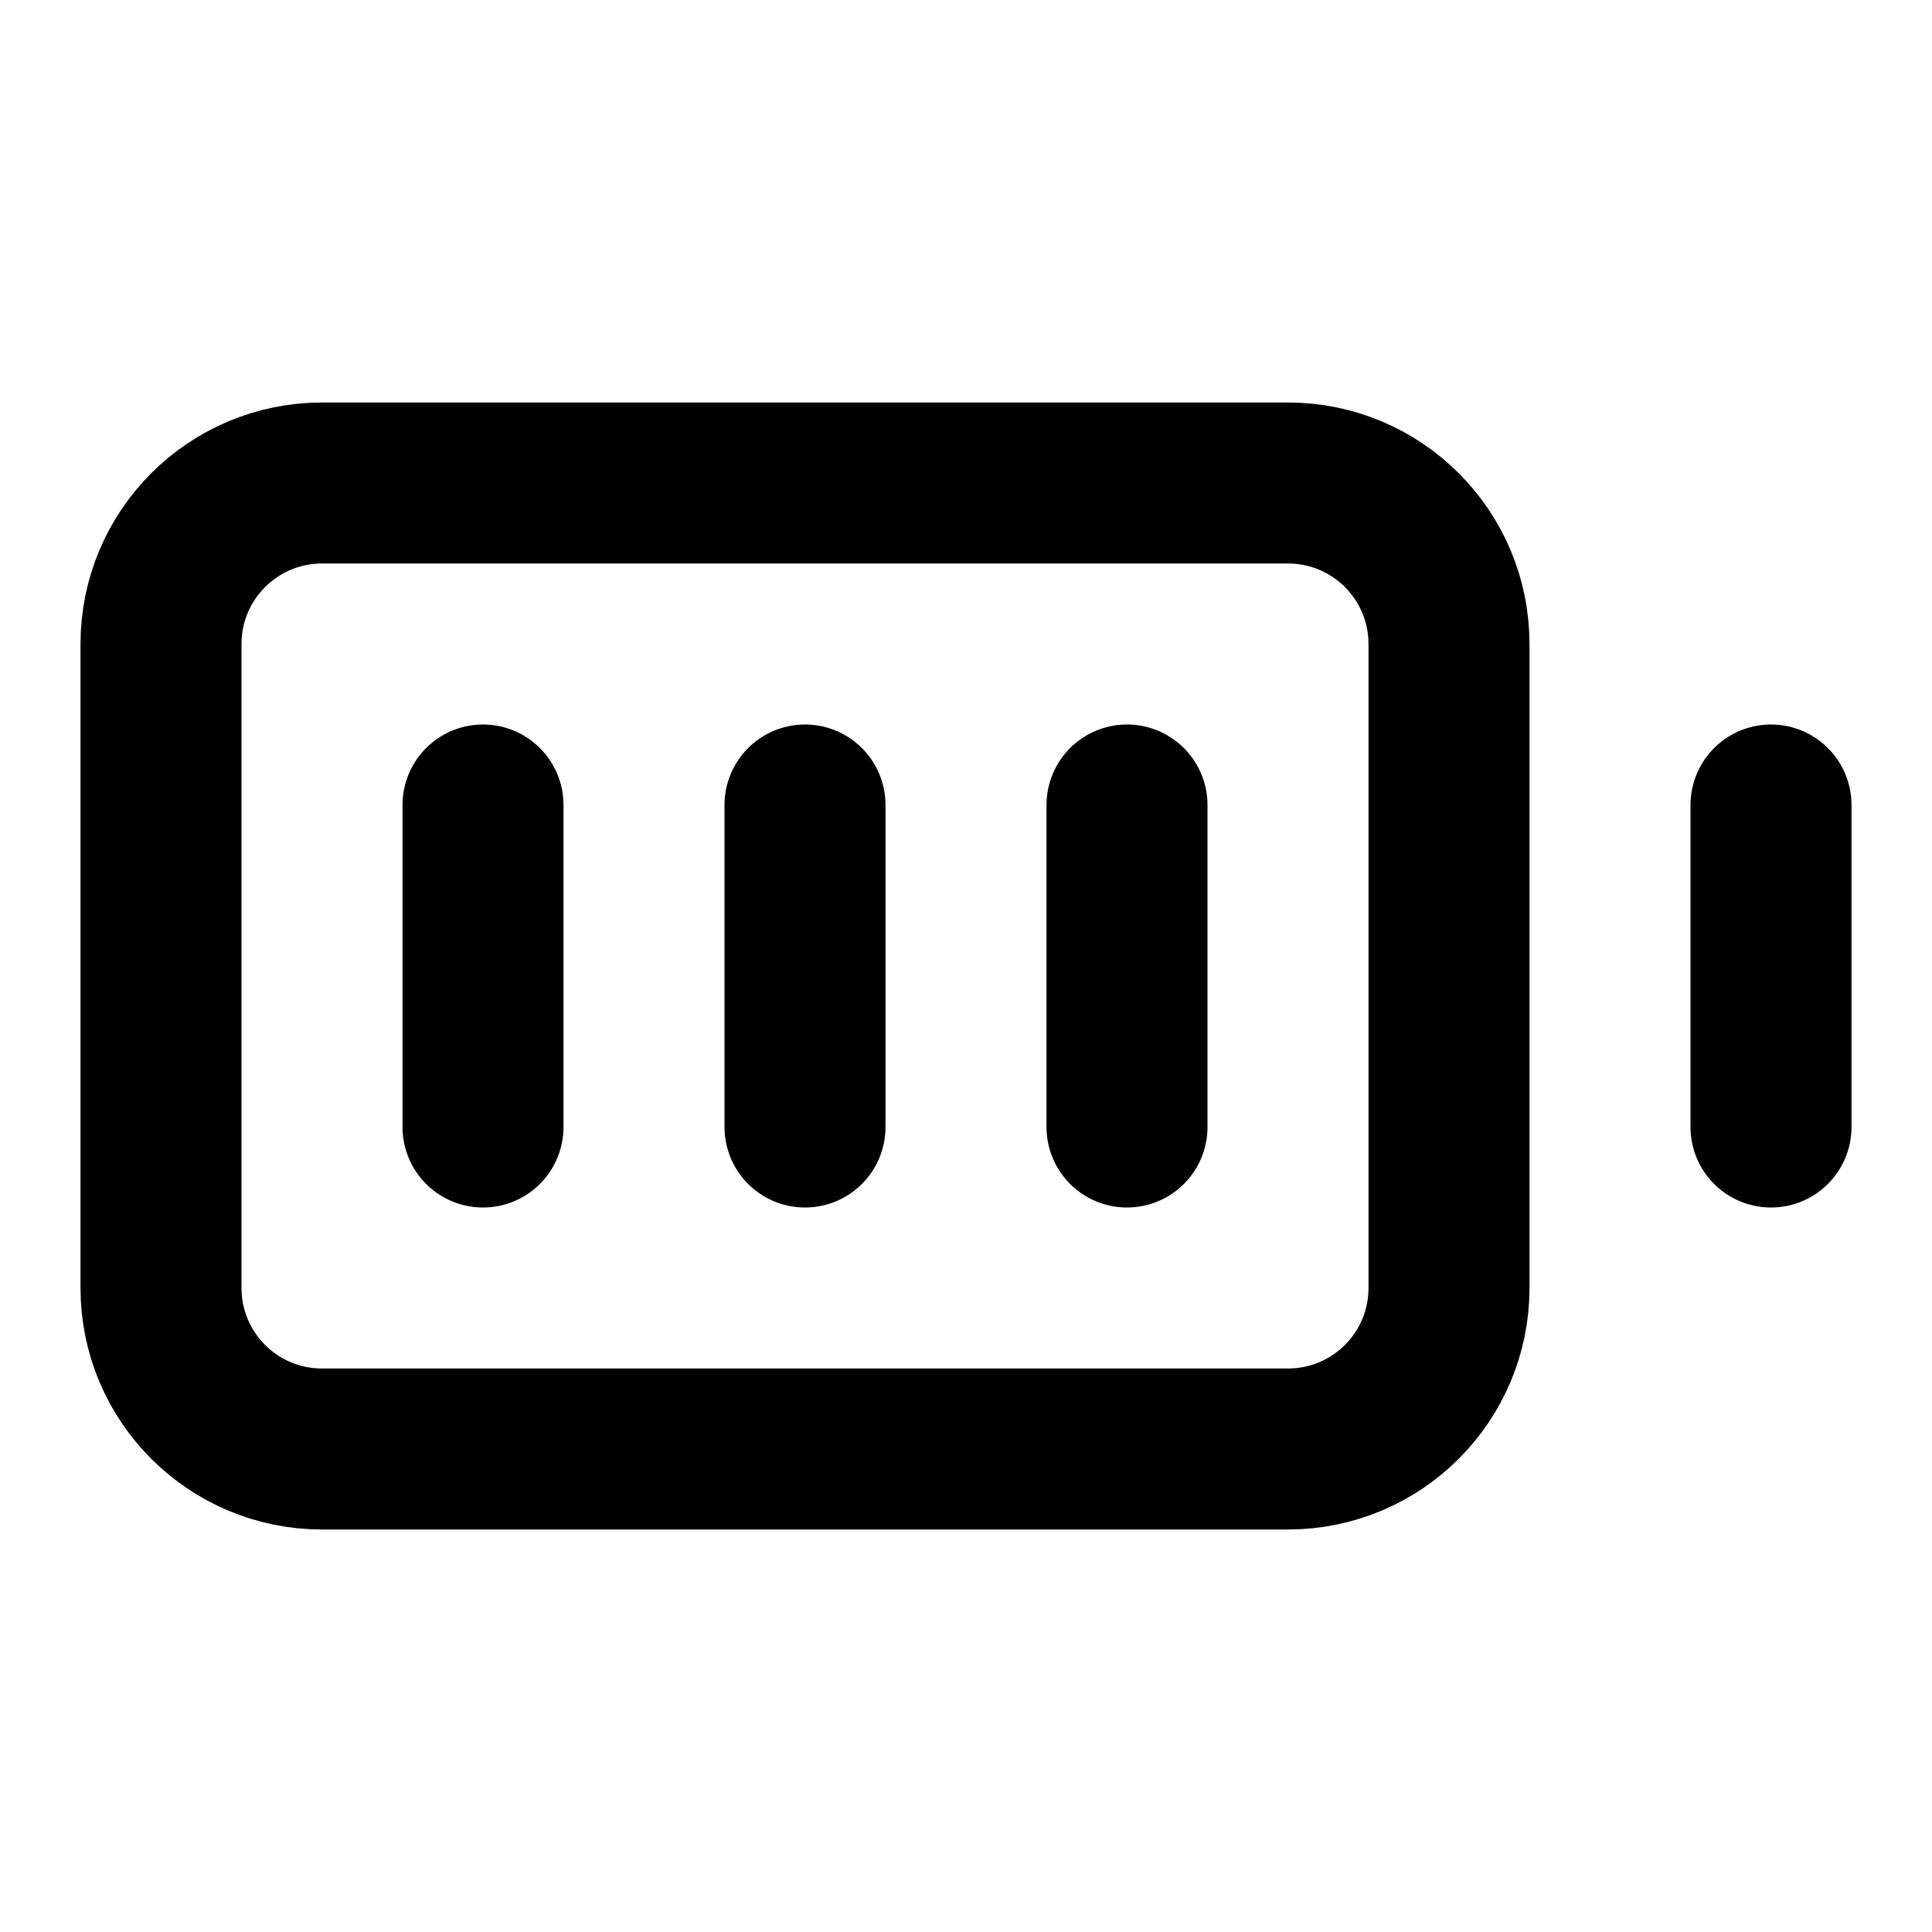
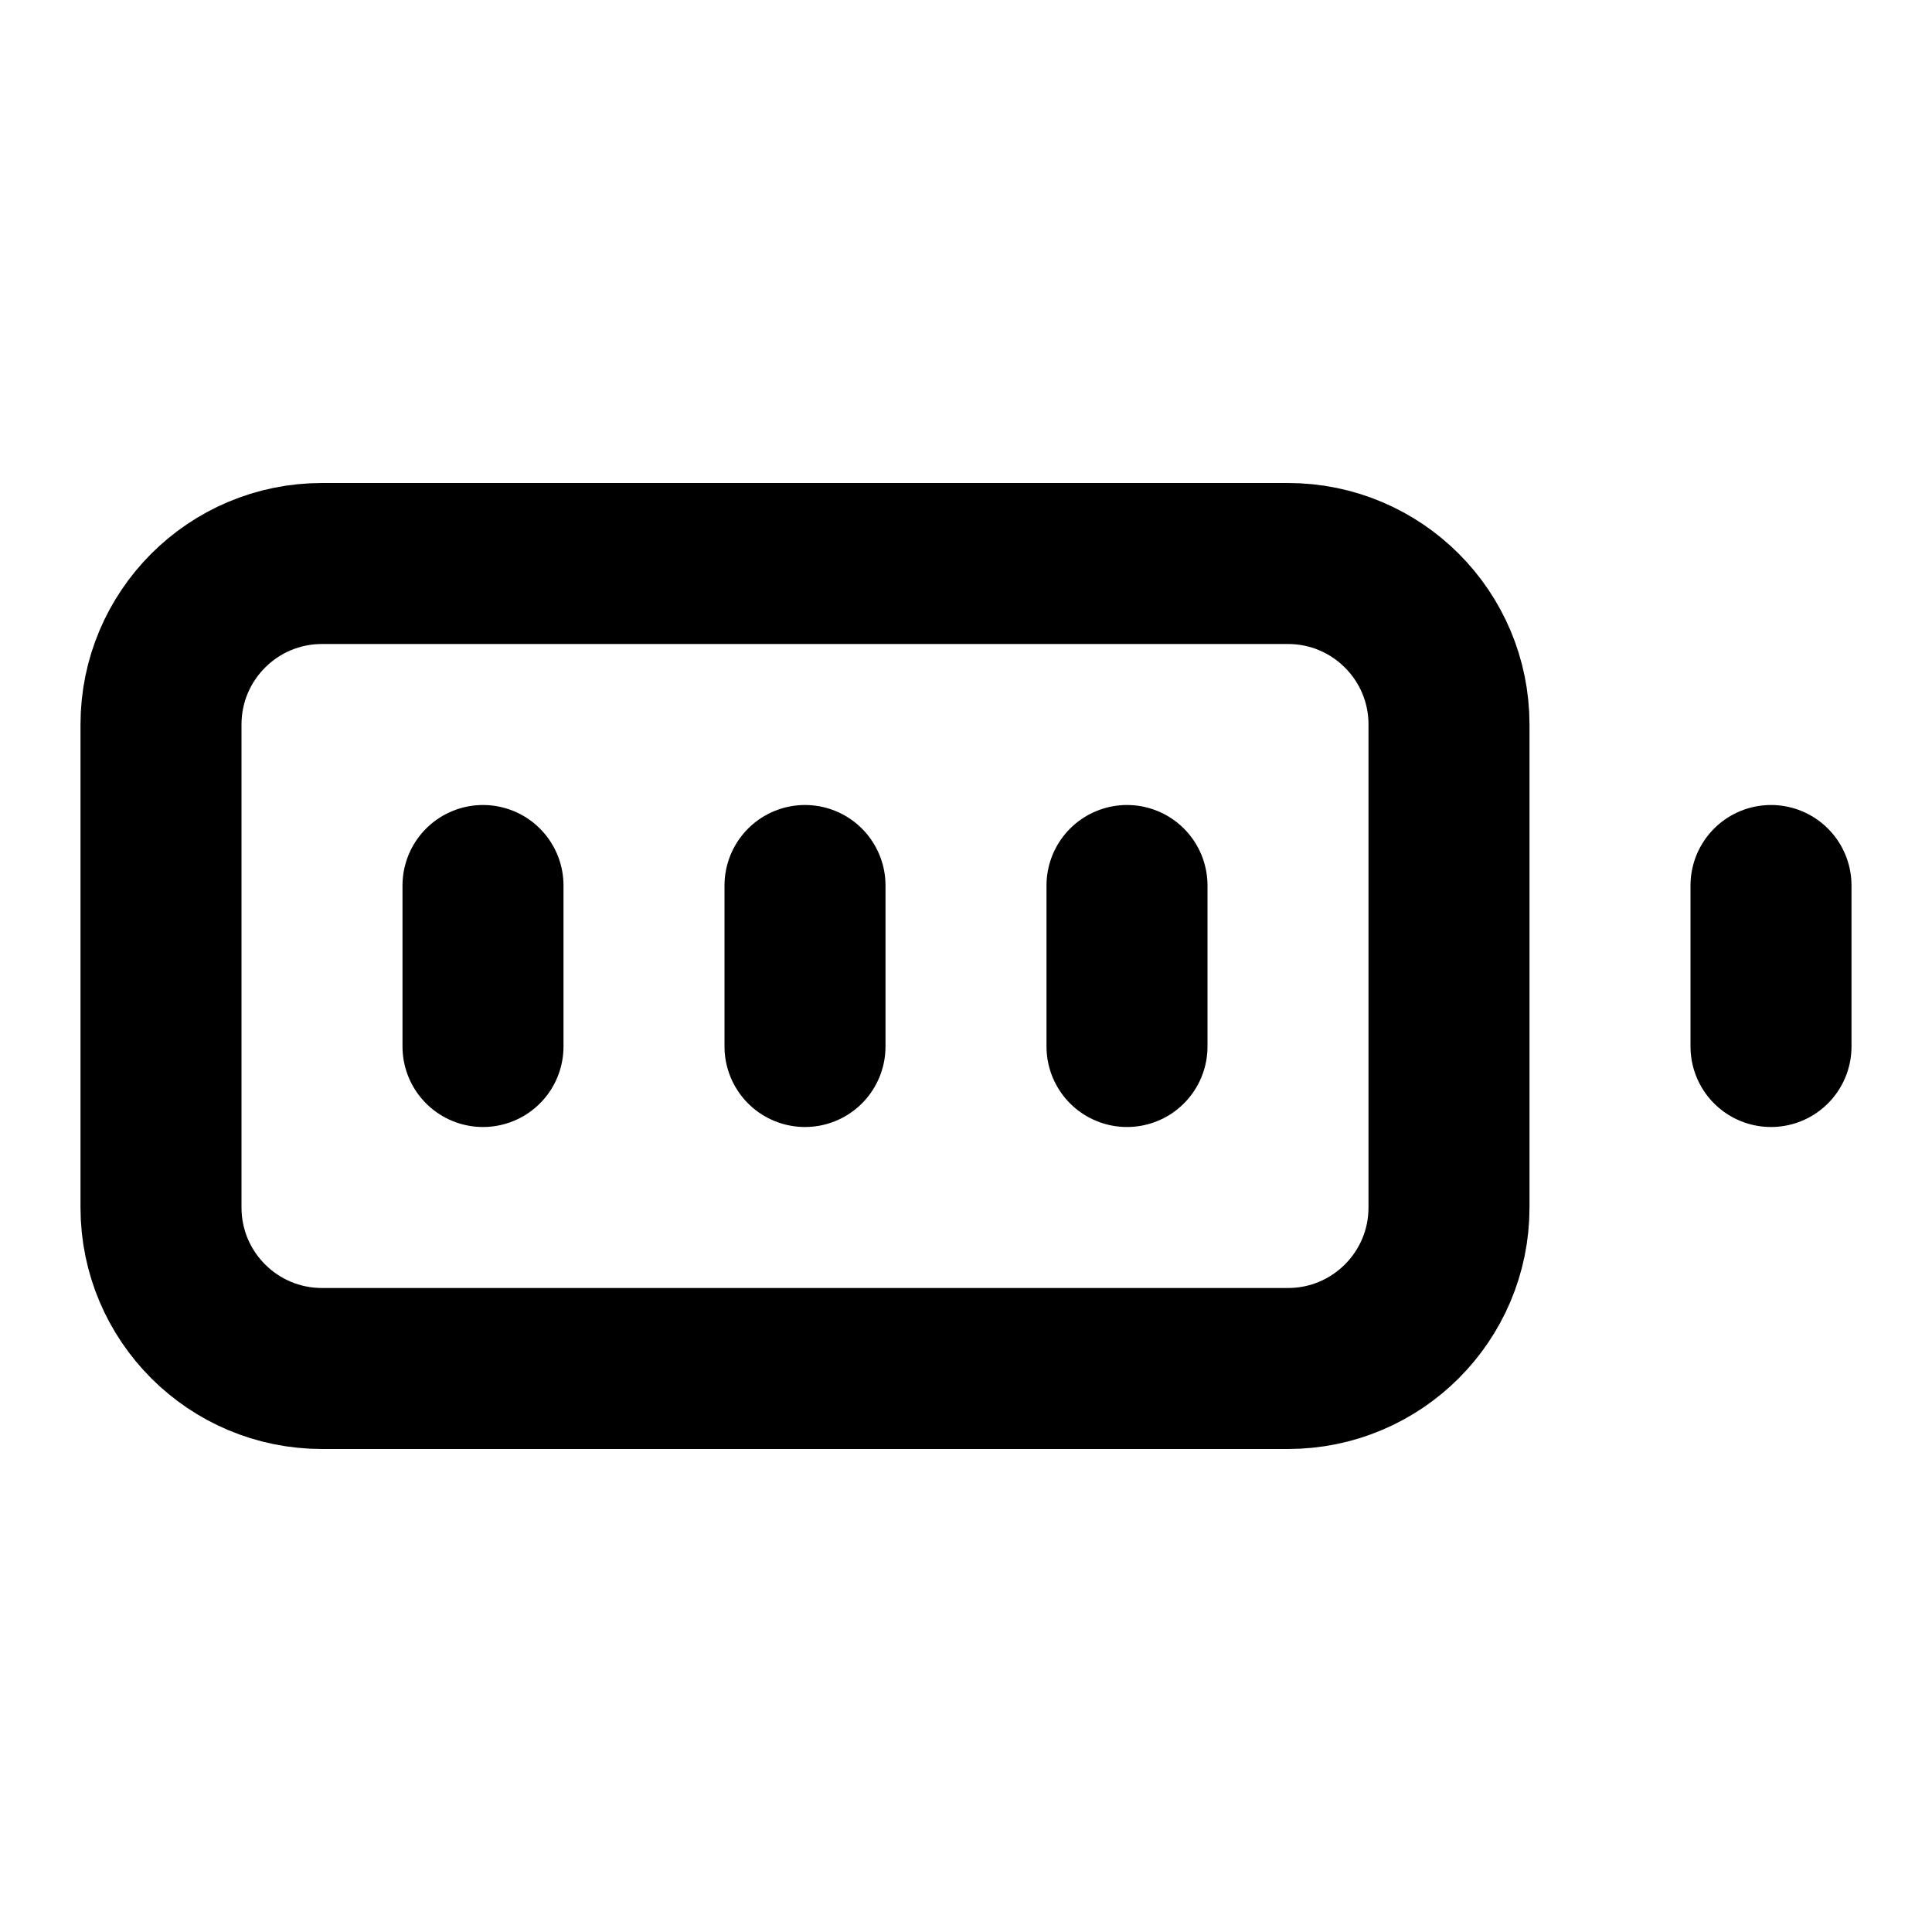
- <svg xmlns="http://www.w3.org/2000/svg" width="24" height="24" viewBox="0 0 24 24" fill="none" stroke="currentColor" stroke-width="2" stroke-linecap="round" stroke-linejoin="round" class="lucide lucide-battery-full-icon lucide-battery-full">
-   <path d="M10 10v4" />
-   <path d="M14 10v4" />
-   <path d="M22 14v-4" />
-   <path d="M6 10v4" />
-   <rect x="2" y="6" width="16" height="12" rx="2" />
+ <svg xmlns="http://www.w3.org/2000/svg" width="24" height="24" viewBox="0 0 24 24" fill="none" stroke="currentColor" stroke-width="2" stroke-linecap="round" stroke-linejoin="round">
+   <rect width="16" height="10" x="2" y="7" rx="2" ry="2" />
+   <line x1="22" x2="22" y1="11" y2="13" />
+   <line x1="6" x2="6" y1="11" y2="13" />
+   <line x1="10" x2="10" y1="11" y2="13" />
+   <line x1="14" x2="14" y1="11" y2="13" />
</svg>
